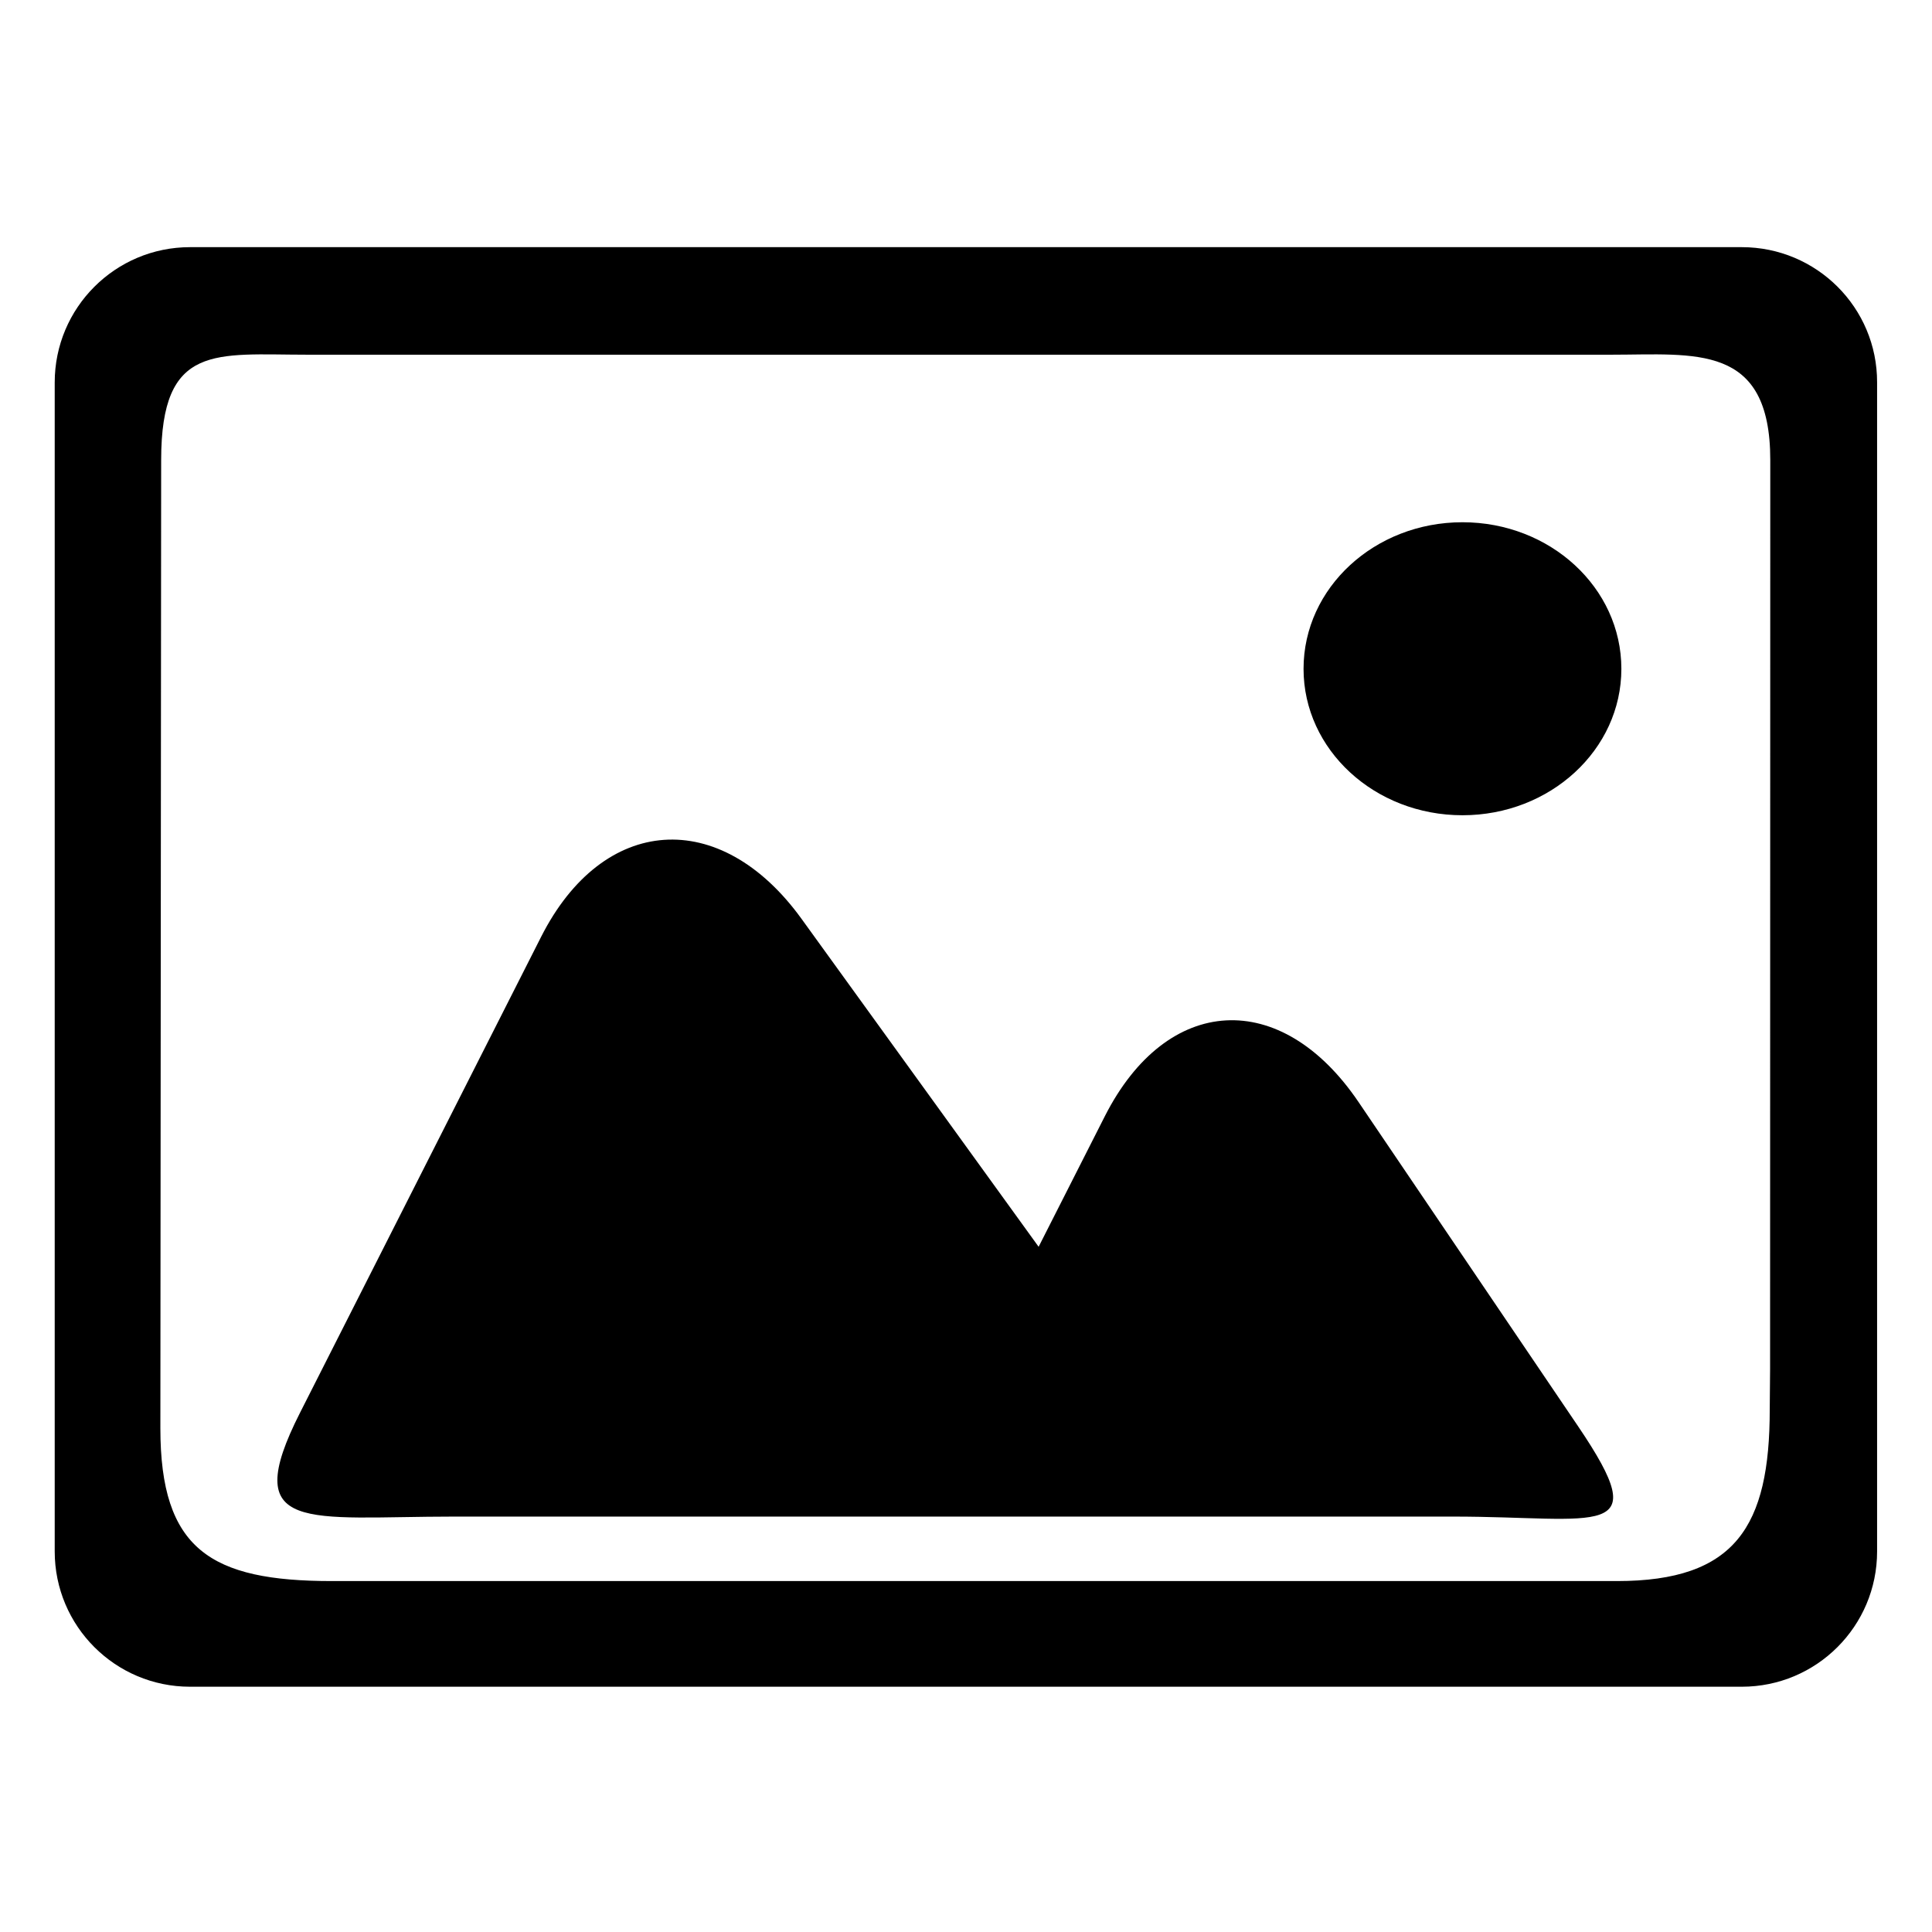
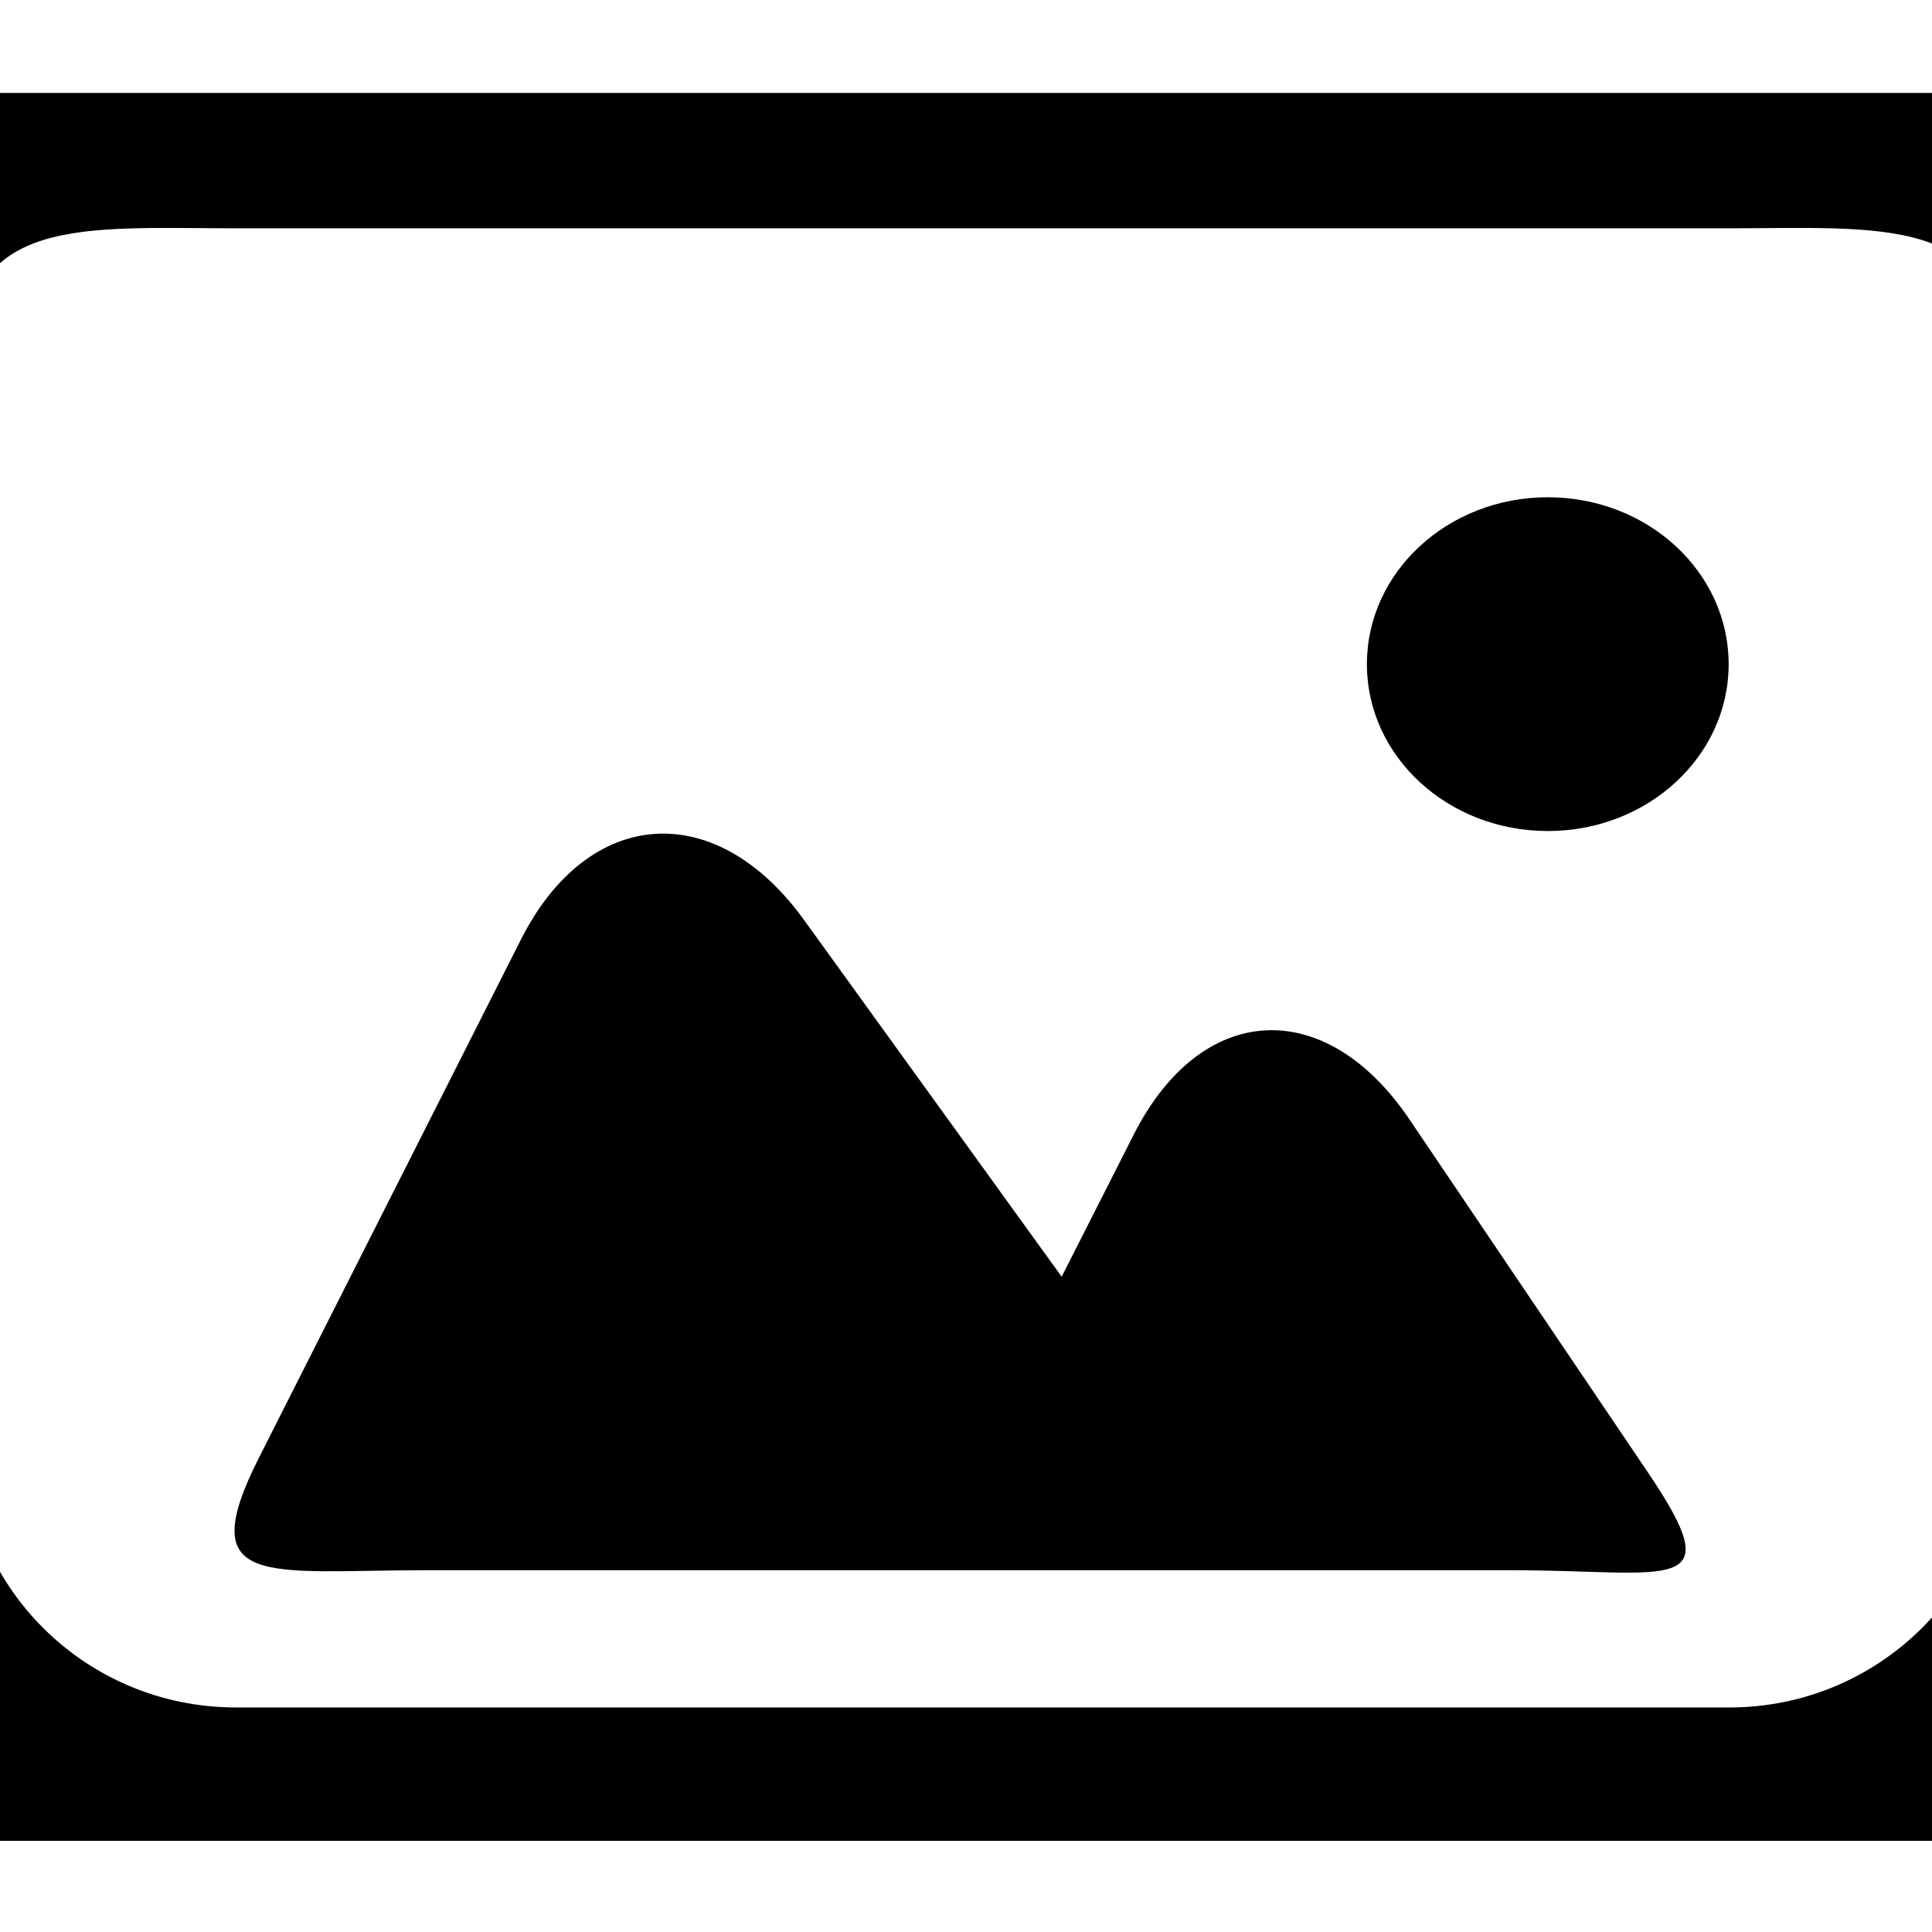
<svg xmlns="http://www.w3.org/2000/svg" preserveAspectRatio="xMidYMid" width="1024" height="1024" viewBox="0 0 1024 1024">
  <defs>
    <style>
      .cls-1 {
        fill: #000;
        fill-rule: evenodd;
      }
    </style>
  </defs>
-   <path d="M775.131,276.800 C728.617,276.800 690.905,311.500 690.905,354.500 C690.905,397.400 728.617,432.100 775.131,432.100 C821.646,432.100 859.358,397.400 859.358,354.500 C859.358,311.500 821.646,276.800 775.131,276.800 ZM923.177,131.000 L100.722,131.000 C61.110,131.000 29.000,163.100 29.000,202.700 L29.000,822.300 C29.000,861.900 61.110,894.000 100.722,894.000 L923.177,894.000 C962.790,894.000 994.900,861.900 994.900,822.300 L994.900,202.700 C995.000,163.100 962.890,131.000 923.177,131.000 ZM938.000,747.000 C938.000,809.100 919.819,838.000 857.000,838.000 L176.000,838.000 C111.575,838.000 85.000,821.213 85.000,757.000 L85.418,243.800 C85.418,181.700 114.309,188.000 163.000,188.000 L854.000,188.000 C898.480,188.000 938.282,181.700 938.282,243.800 L938.182,725.800 L938.000,747.000 ZM720.108,584.184 C679.040,523.465 618.485,526.815 585.589,591.617 L550.492,660.817 L424.773,486.928 C381.714,427.465 319.587,431.757 286.795,496.559 L159.085,748.651 C126.189,813.454 162.857,803.822 240.594,803.822 L770.082,803.822 C847.714,803.822 877.677,816.908 836.504,756.084 L720.108,584.184 Z" class="cls-1" />
+   <path d="M1068.340,975.691 L-26.281,975.691 C-61.627,975.691 -90.281,947.037 -90.281,911.691 L-90.281,113.254 C-90.281,77.908 -61.627,49.254 -26.281,49.254 L1068.340,49.254 C1103.686,49.254 1132.340,77.908 1132.340,113.254 L1132.340,911.691 C1132.340,947.037 1103.686,975.691 1068.340,975.691 ZM1060.475,192.281 C1060.475,113.556 996.043,121.007 916.561,121.007 L125.033,121.007 C45.551,121.007 -18.881,113.556 -18.881,192.281 L-18.881,762.448 C-18.881,841.172 45.551,904.991 125.033,904.991 L916.561,904.991 C996.043,904.991 1060.475,841.172 1060.475,762.448 L1060.475,192.281 ZM820.368,440.468 C767.439,440.468 724.487,400.954 724.487,352.025 C724.487,303.139 767.439,263.554 820.368,263.554 C873.322,263.554 916.222,303.139 916.222,352.025 C916.222,400.954 873.322,440.468 820.368,440.468 ZM873.397,780.358 C918.029,846.441 885.494,832.253 801.185,832.253 L225.930,832.253 C141.522,832.253 101.661,842.771 137.427,772.270 L276.114,497.962 C311.786,427.437 379.266,422.747 426.053,487.463 L562.711,676.687 L600.888,601.377 C636.612,530.876 702.365,527.233 747.024,593.289 L873.397,780.358 Z" class="cls-1" />
</svg>
